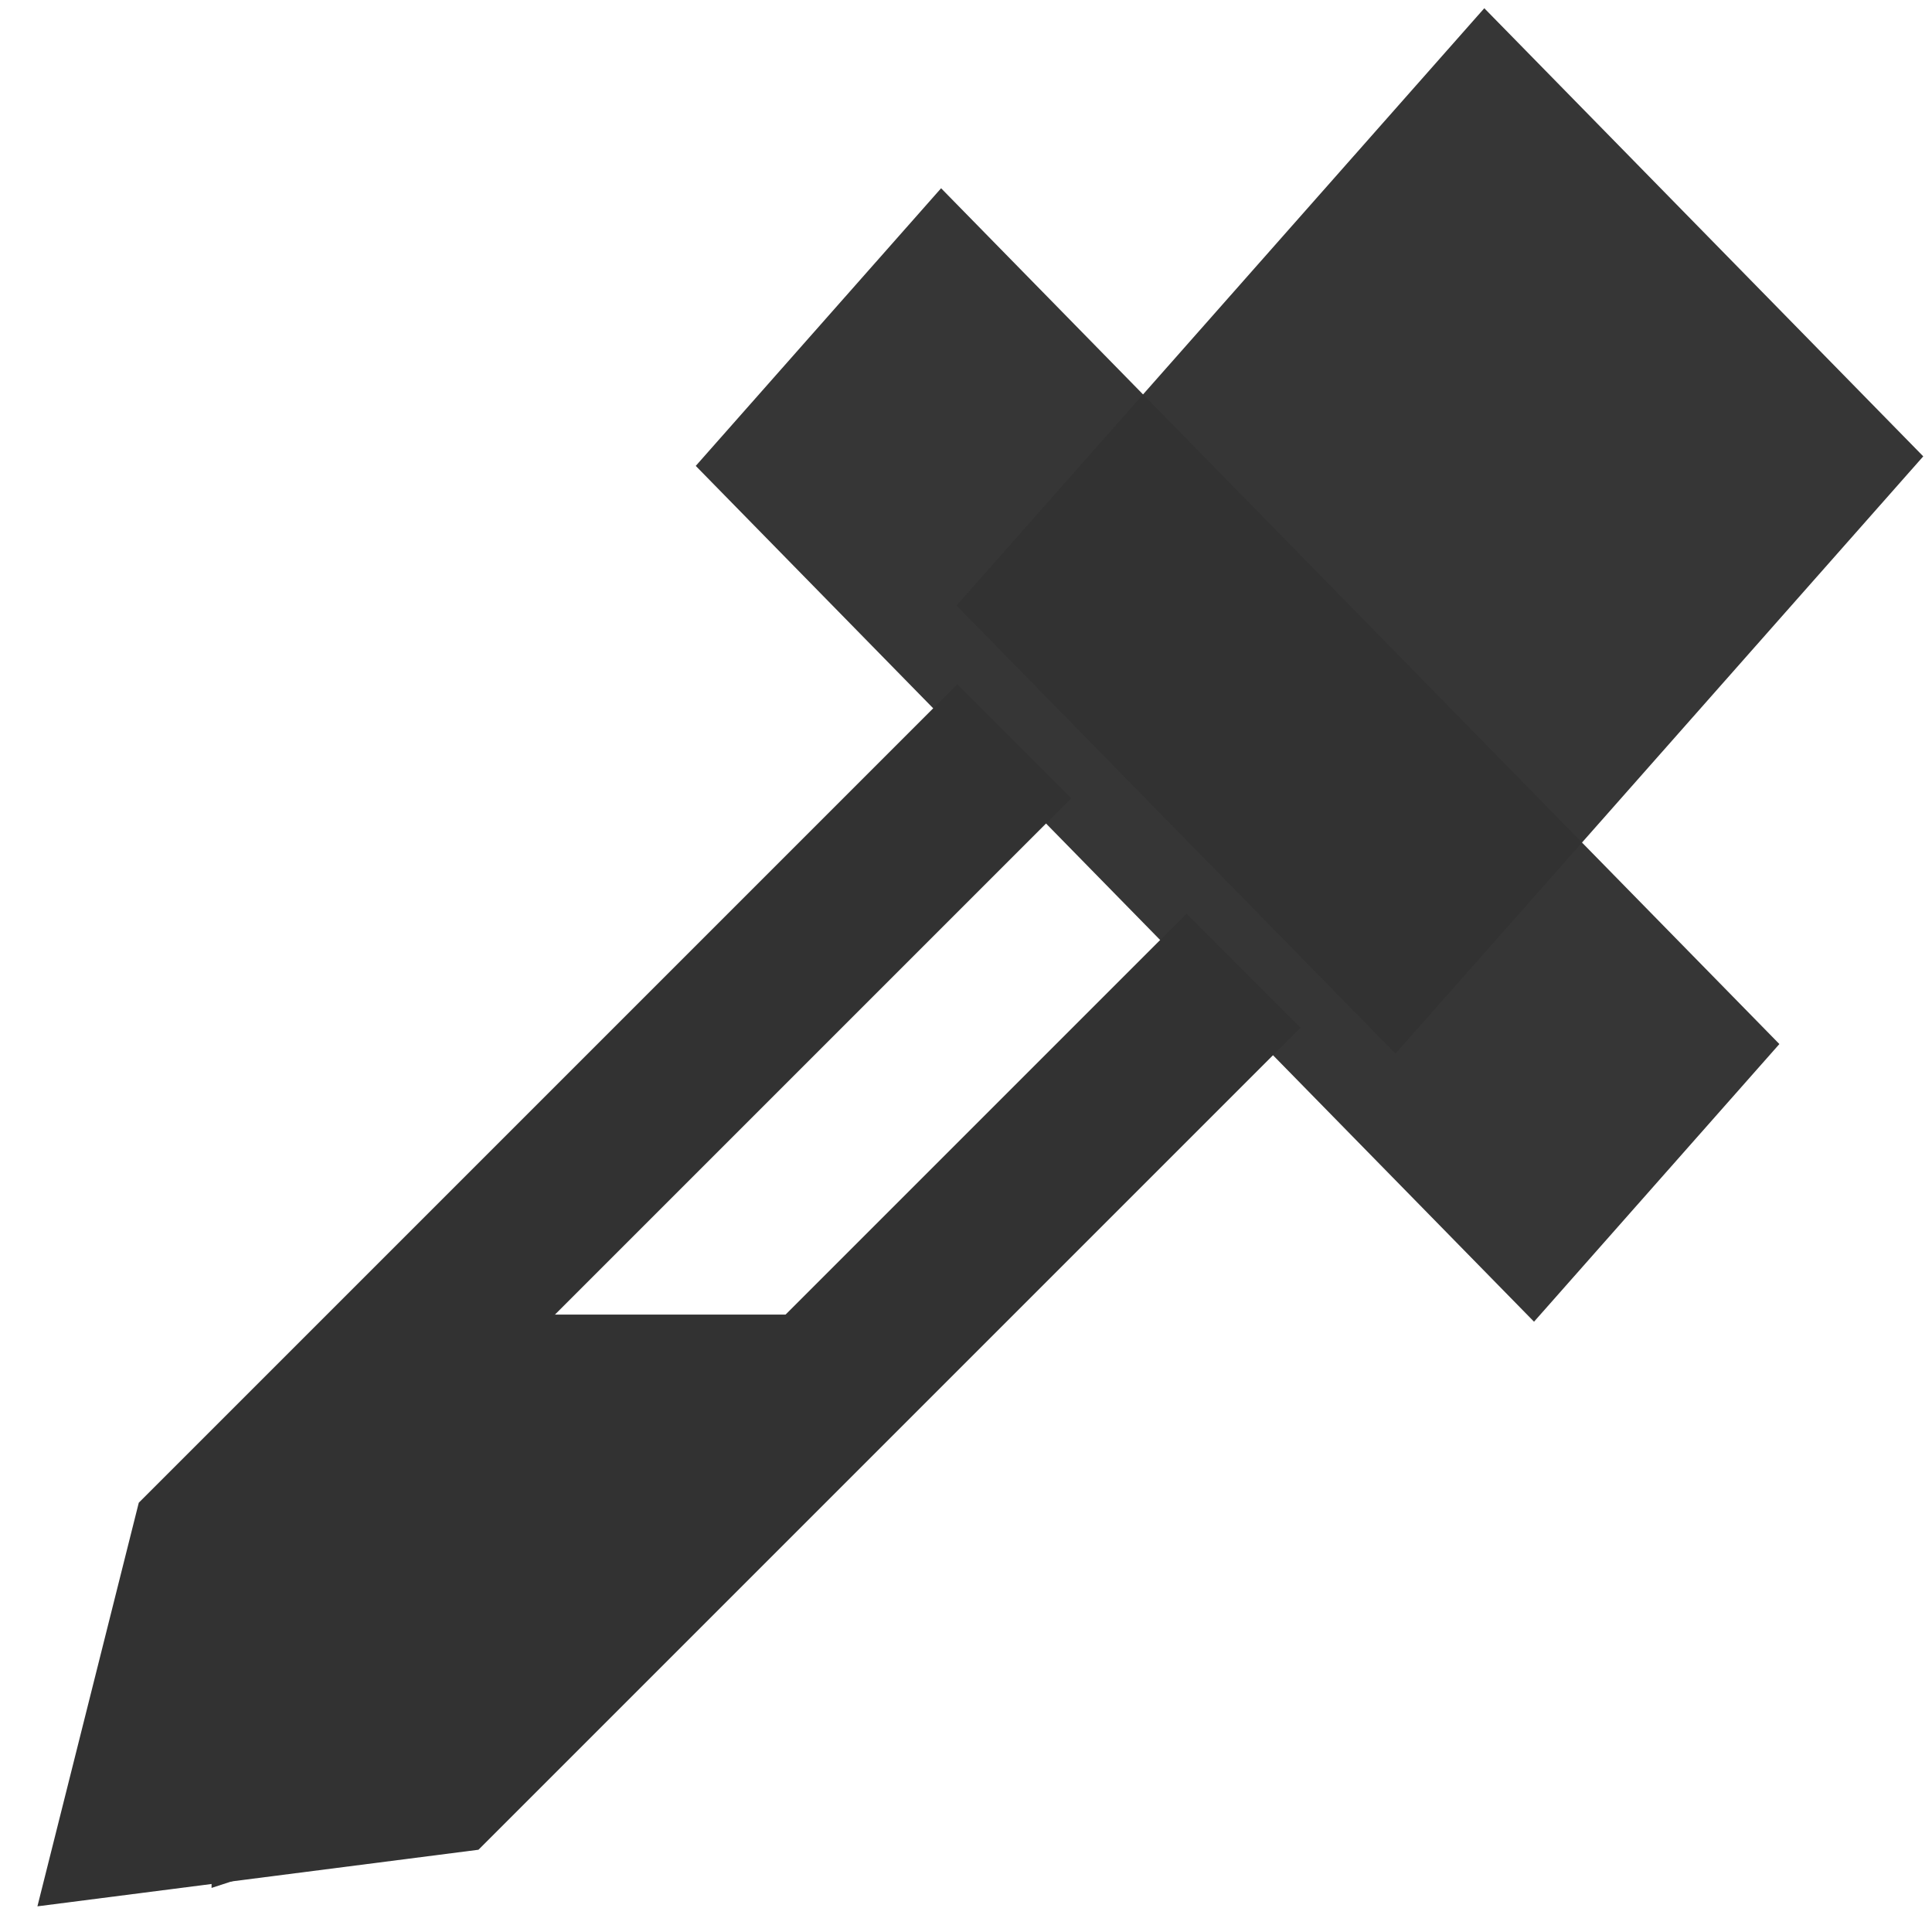
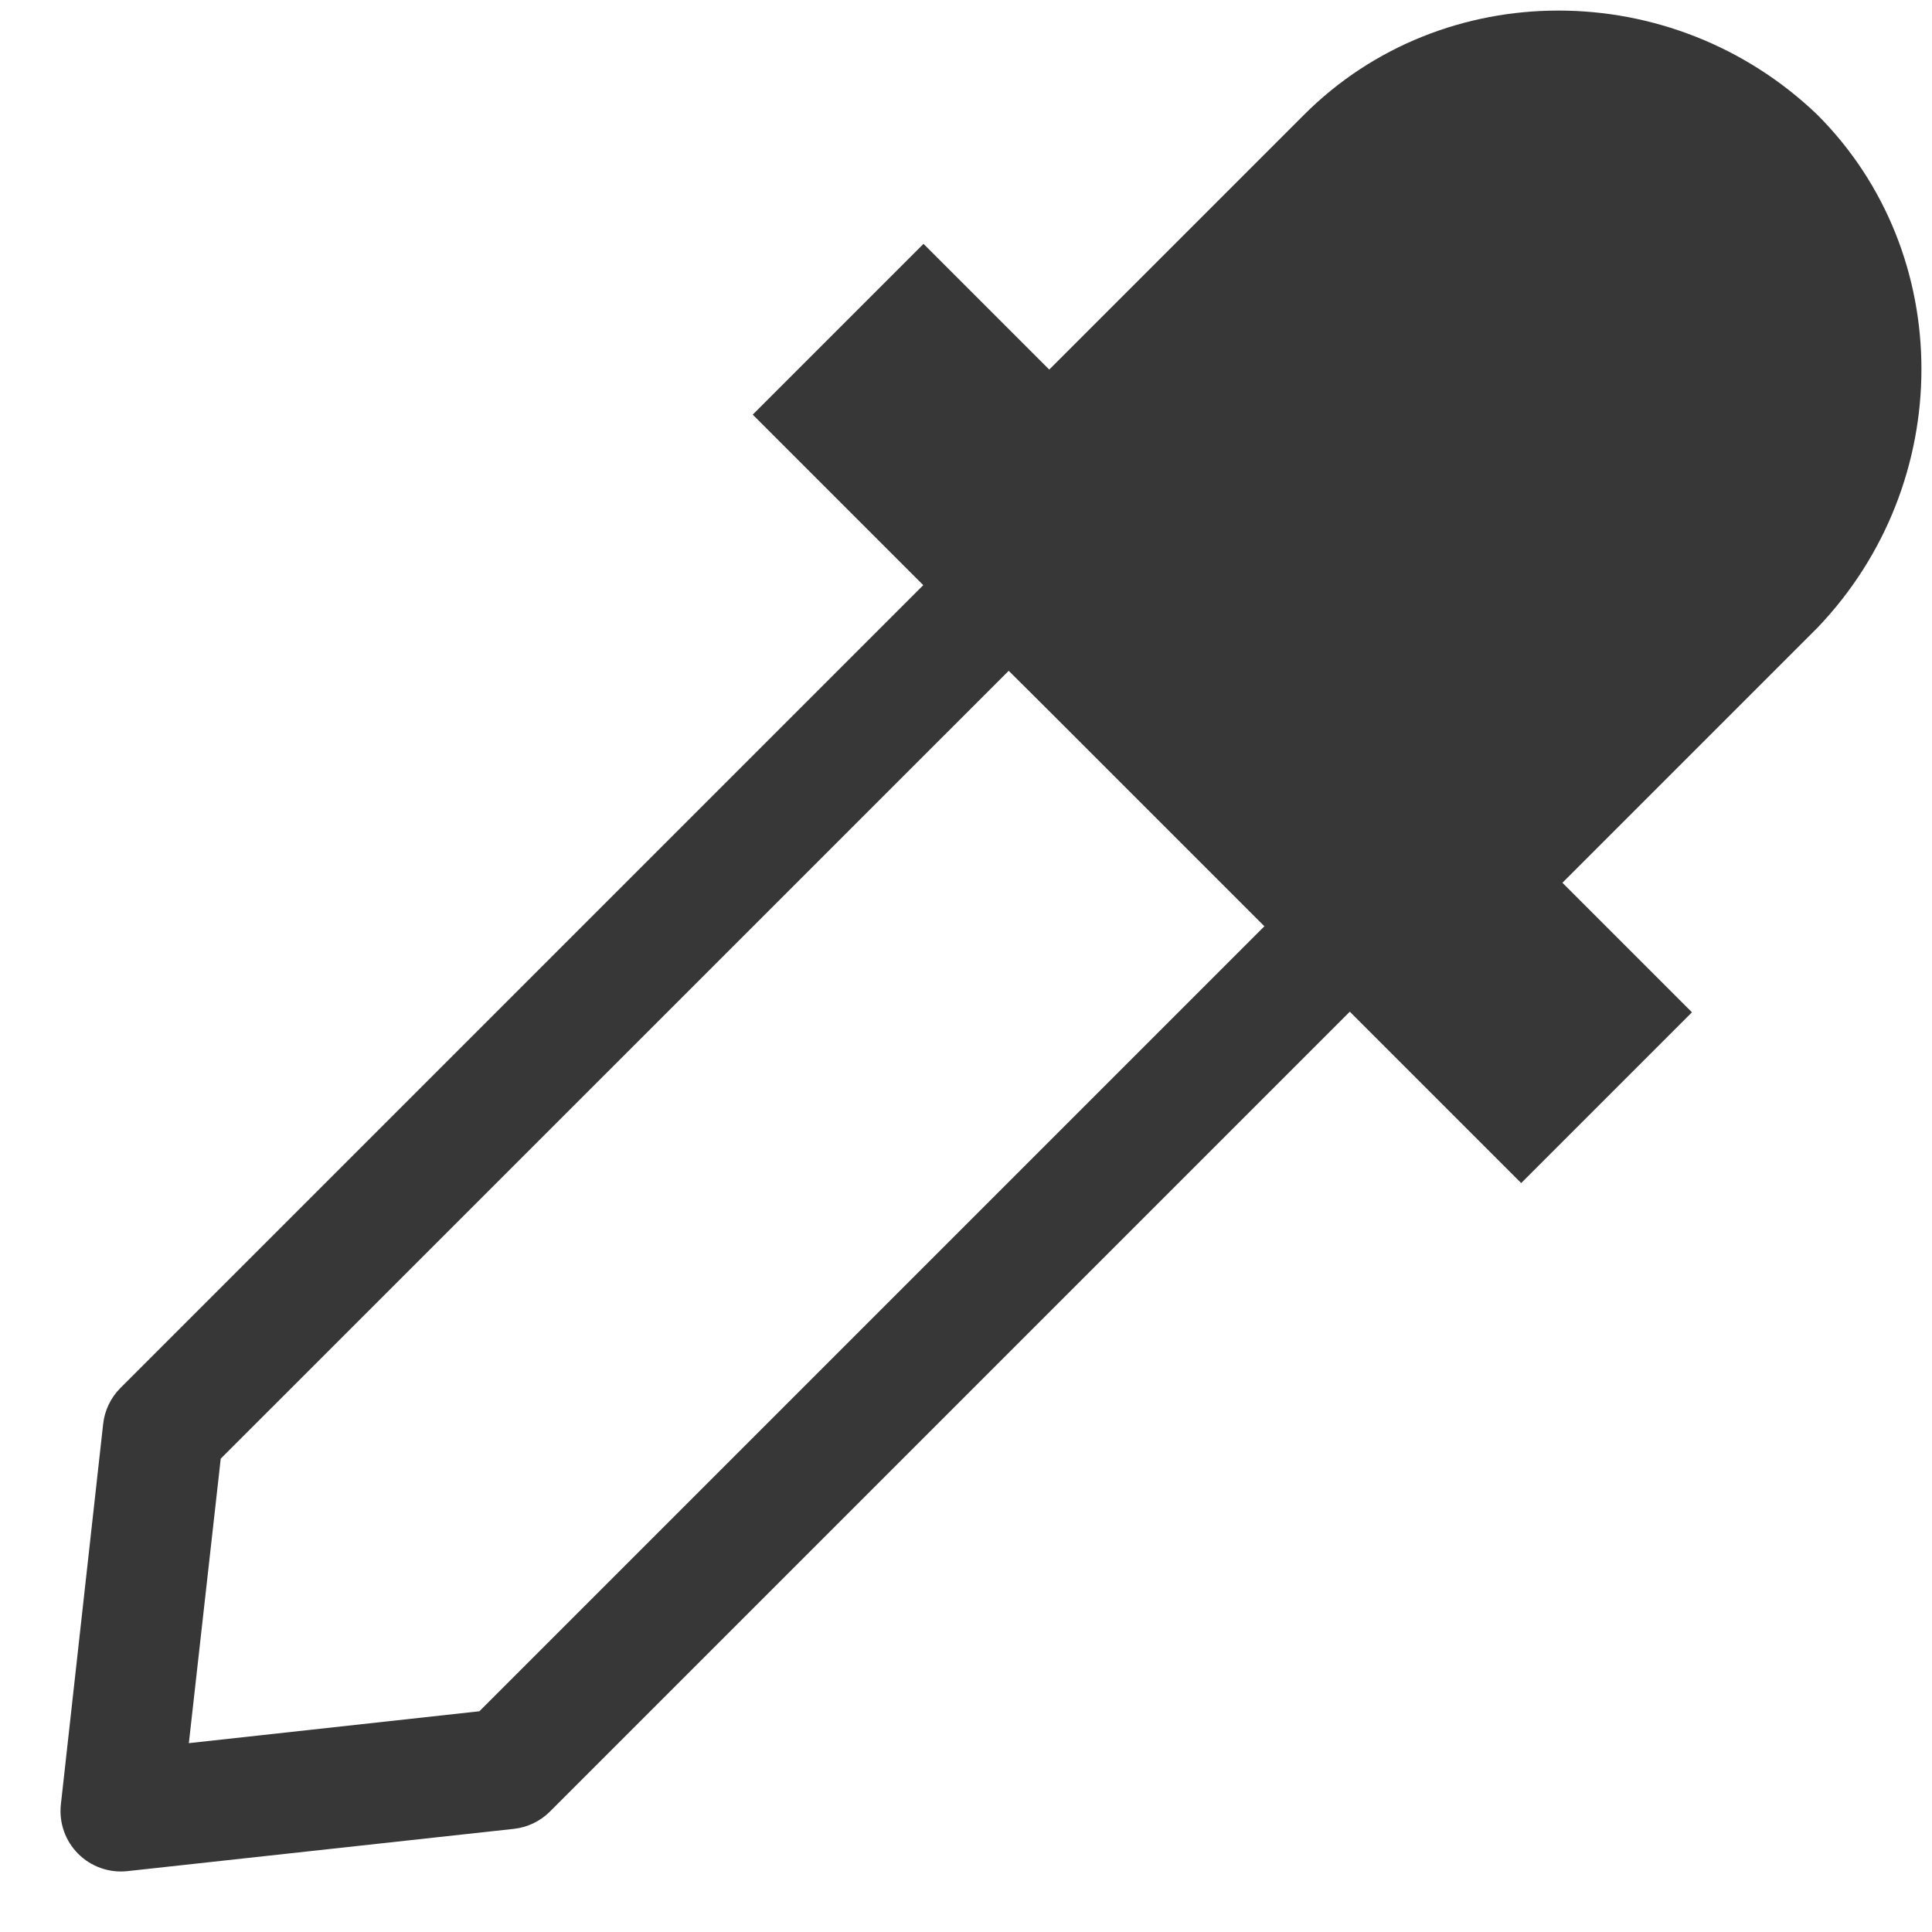
- <svg xmlns="http://www.w3.org/2000/svg" width="34.133" height="34.133" viewBox="0 0 32 32" id="svg2" version="1.1">
-   <defs id="defs4">
-     <filter style="color-interpolation-filters:sRGB" id="filter4429">
-       <feFlood flood-opacity="0.502" flood-color="rgb(0,0,0)" result="flood" id="feFlood4431" />
-       <feComposite in="flood" in2="SourceGraphic" operator="in" result="composite1" id="feComposite4433" />
-       <feGaussianBlur in="composite1" stdDeviation="0" result="blur" id="feGaussianBlur4435" />
-       <feOffset dx="0" dy="-2" result="offset" id="feOffset4437" />
-       <feComposite in="SourceGraphic" in2="offset" operator="over" result="composite2" id="feComposite4439" />
-     </filter>
-     <filter style="color-interpolation-filters:sRGB" id="filter4238">
-       <feFlood flood-opacity="0.502" flood-color="rgb(0,0,0)" result="flood" id="feFlood4240" />
-       <feComposite in="flood" in2="SourceGraphic" operator="in" result="composite1" id="feComposite4242" />
-       <feGaussianBlur in="composite1" stdDeviation="0" result="blur" id="feGaussianBlur4244" />
-       <feOffset dx="0" dy="-2" result="offset" id="feOffset4246" />
-       <feComposite in="SourceGraphic" in2="offset" operator="over" result="composite2" id="feComposite4248" />
-     </filter>
-   </defs>
-   <g id="layer1" style="display:inline">
-     <rect style="opacity:0.98;fill:#323232;fill-opacity:1;stroke:#323232;stroke-width:3.078;stroke-miterlimit:4;stroke-dasharray:none;stroke-opacity:1" id="rect933" width="16.764" height="3.059" x="15.32" y="-7.438" transform="matrix(0.6997537,0.7143842,-0.6621693,0.7493543,0,0)" />
-     <rect style="opacity:0.98;fill:#323232;fill-opacity:1;stroke:#323232;stroke-width:3.078;stroke-miterlimit:4;stroke-dasharray:none;stroke-opacity:1" id="rect933-7" width="7.312" height="10.124" x="20.1" y="-15.974" transform="matrix(0.6997537,0.7143842,-0.6621693,0.7493543,0,0)" ry="0" />
-     <path style="fill:none;stroke:#323232;stroke-width:2.671;stroke-linecap:butt;stroke-linejoin:miter;stroke-miterlimit:4;stroke-dasharray:none;stroke-opacity:1" d="M 20.597,16.077 7.303,29.371 2.392,30.001 3.504,25.573 16.799,12.278" id="path965" />
-     <path style="fill:#323232;fill-opacity:1;stroke:none;stroke-width:0.89px;stroke-linecap:butt;stroke-linejoin:miter;stroke-opacity:1" d="M 7.303,21.774 H 14.9 L 6.806,30.193 3.504,31.27 v -5.698 z" id="path969" />
-   </g>
+ <svg xmlns="http://www.w3.org/2000/svg" height="16" width="16" xml:space="preserve" viewBox="0 0 16 16" y="0px" x="0px" id="Layer_2_1_" version="1.1">
+   <style>path, circle, rect {color:#373737;}@media (prefers-color-scheme: dark) {path, circle, rect {color:#cacaca;}}</style>
+   <path id="path4" d="M8.338 4.35a.5.5 0 0 0-.342.146l-7 7a.5.5 0 0 0-.142.299l-.35 3.15a.5.5 0 0 0 .55.551l3.2-.35a.5.5 0 0 0 .299-.142l7-7a.5.5 0 0 0-.002-.711L8.7 4.494a.5.5 0 0 0-.363-.144zm.016 1.205 2.136 2.097-6.52 6.52-2.406.264.264-2.356z" style="fill:currentColor;fill-opacity:1;fill-rule:nonzero;stroke:none;stroke-width:1;stroke-linecap:butt;stroke-linejoin:round;stroke-miterlimit:4;stroke-dasharray:none;stroke-dashoffset:0;stroke-opacity:1;color-rendering:auto;image-rendering:auto;shape-rendering:auto;text-rendering:auto;enable-background:accumulate" />
+   <rect style="fill:currentColor;stroke-width:.5;fill-opacity:1" id="rect6" height="9" width="2" transform="rotate(-45)" y="6.836" x="1.98" />
+   <path style="fill:currentColor;stroke-width:.5;fill-opacity:1" id="path8" d="M12.6 7.65 8.35 3.4 10.8.95c1.15-1.15 3.05-1.15 4.25 0C16.2 2.1 16.2 4 15.05 5.2z" />
</svg>
